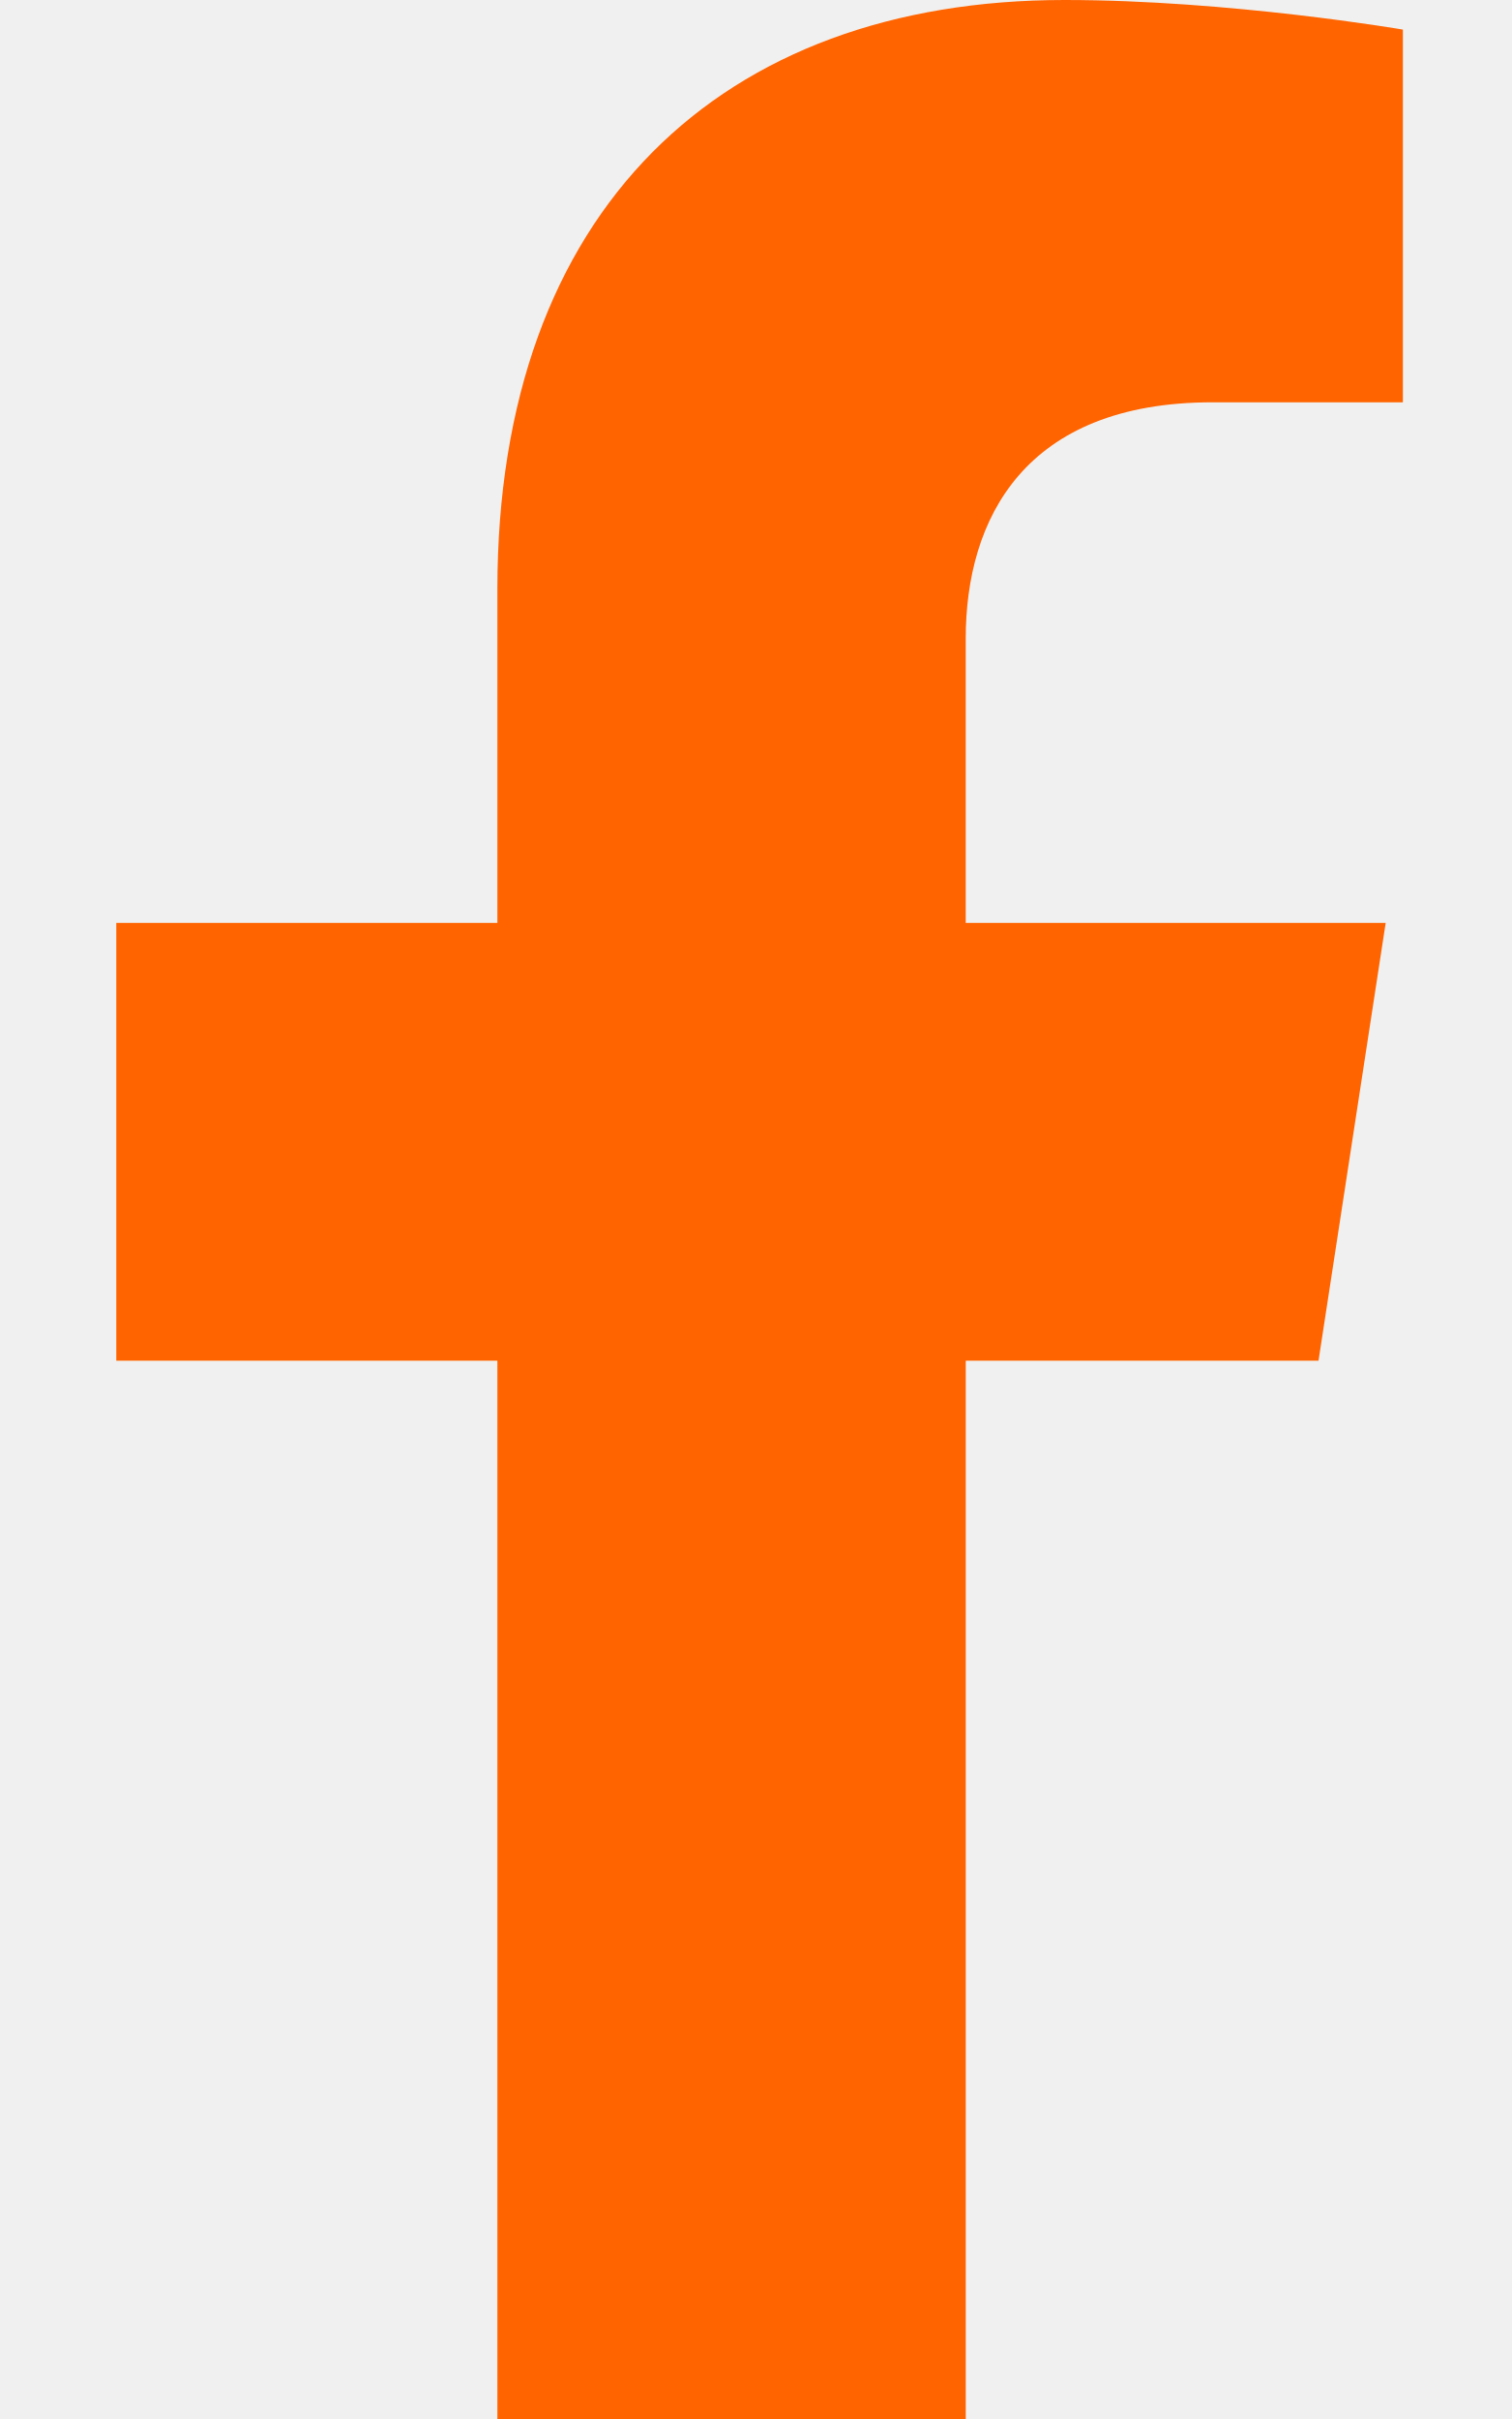
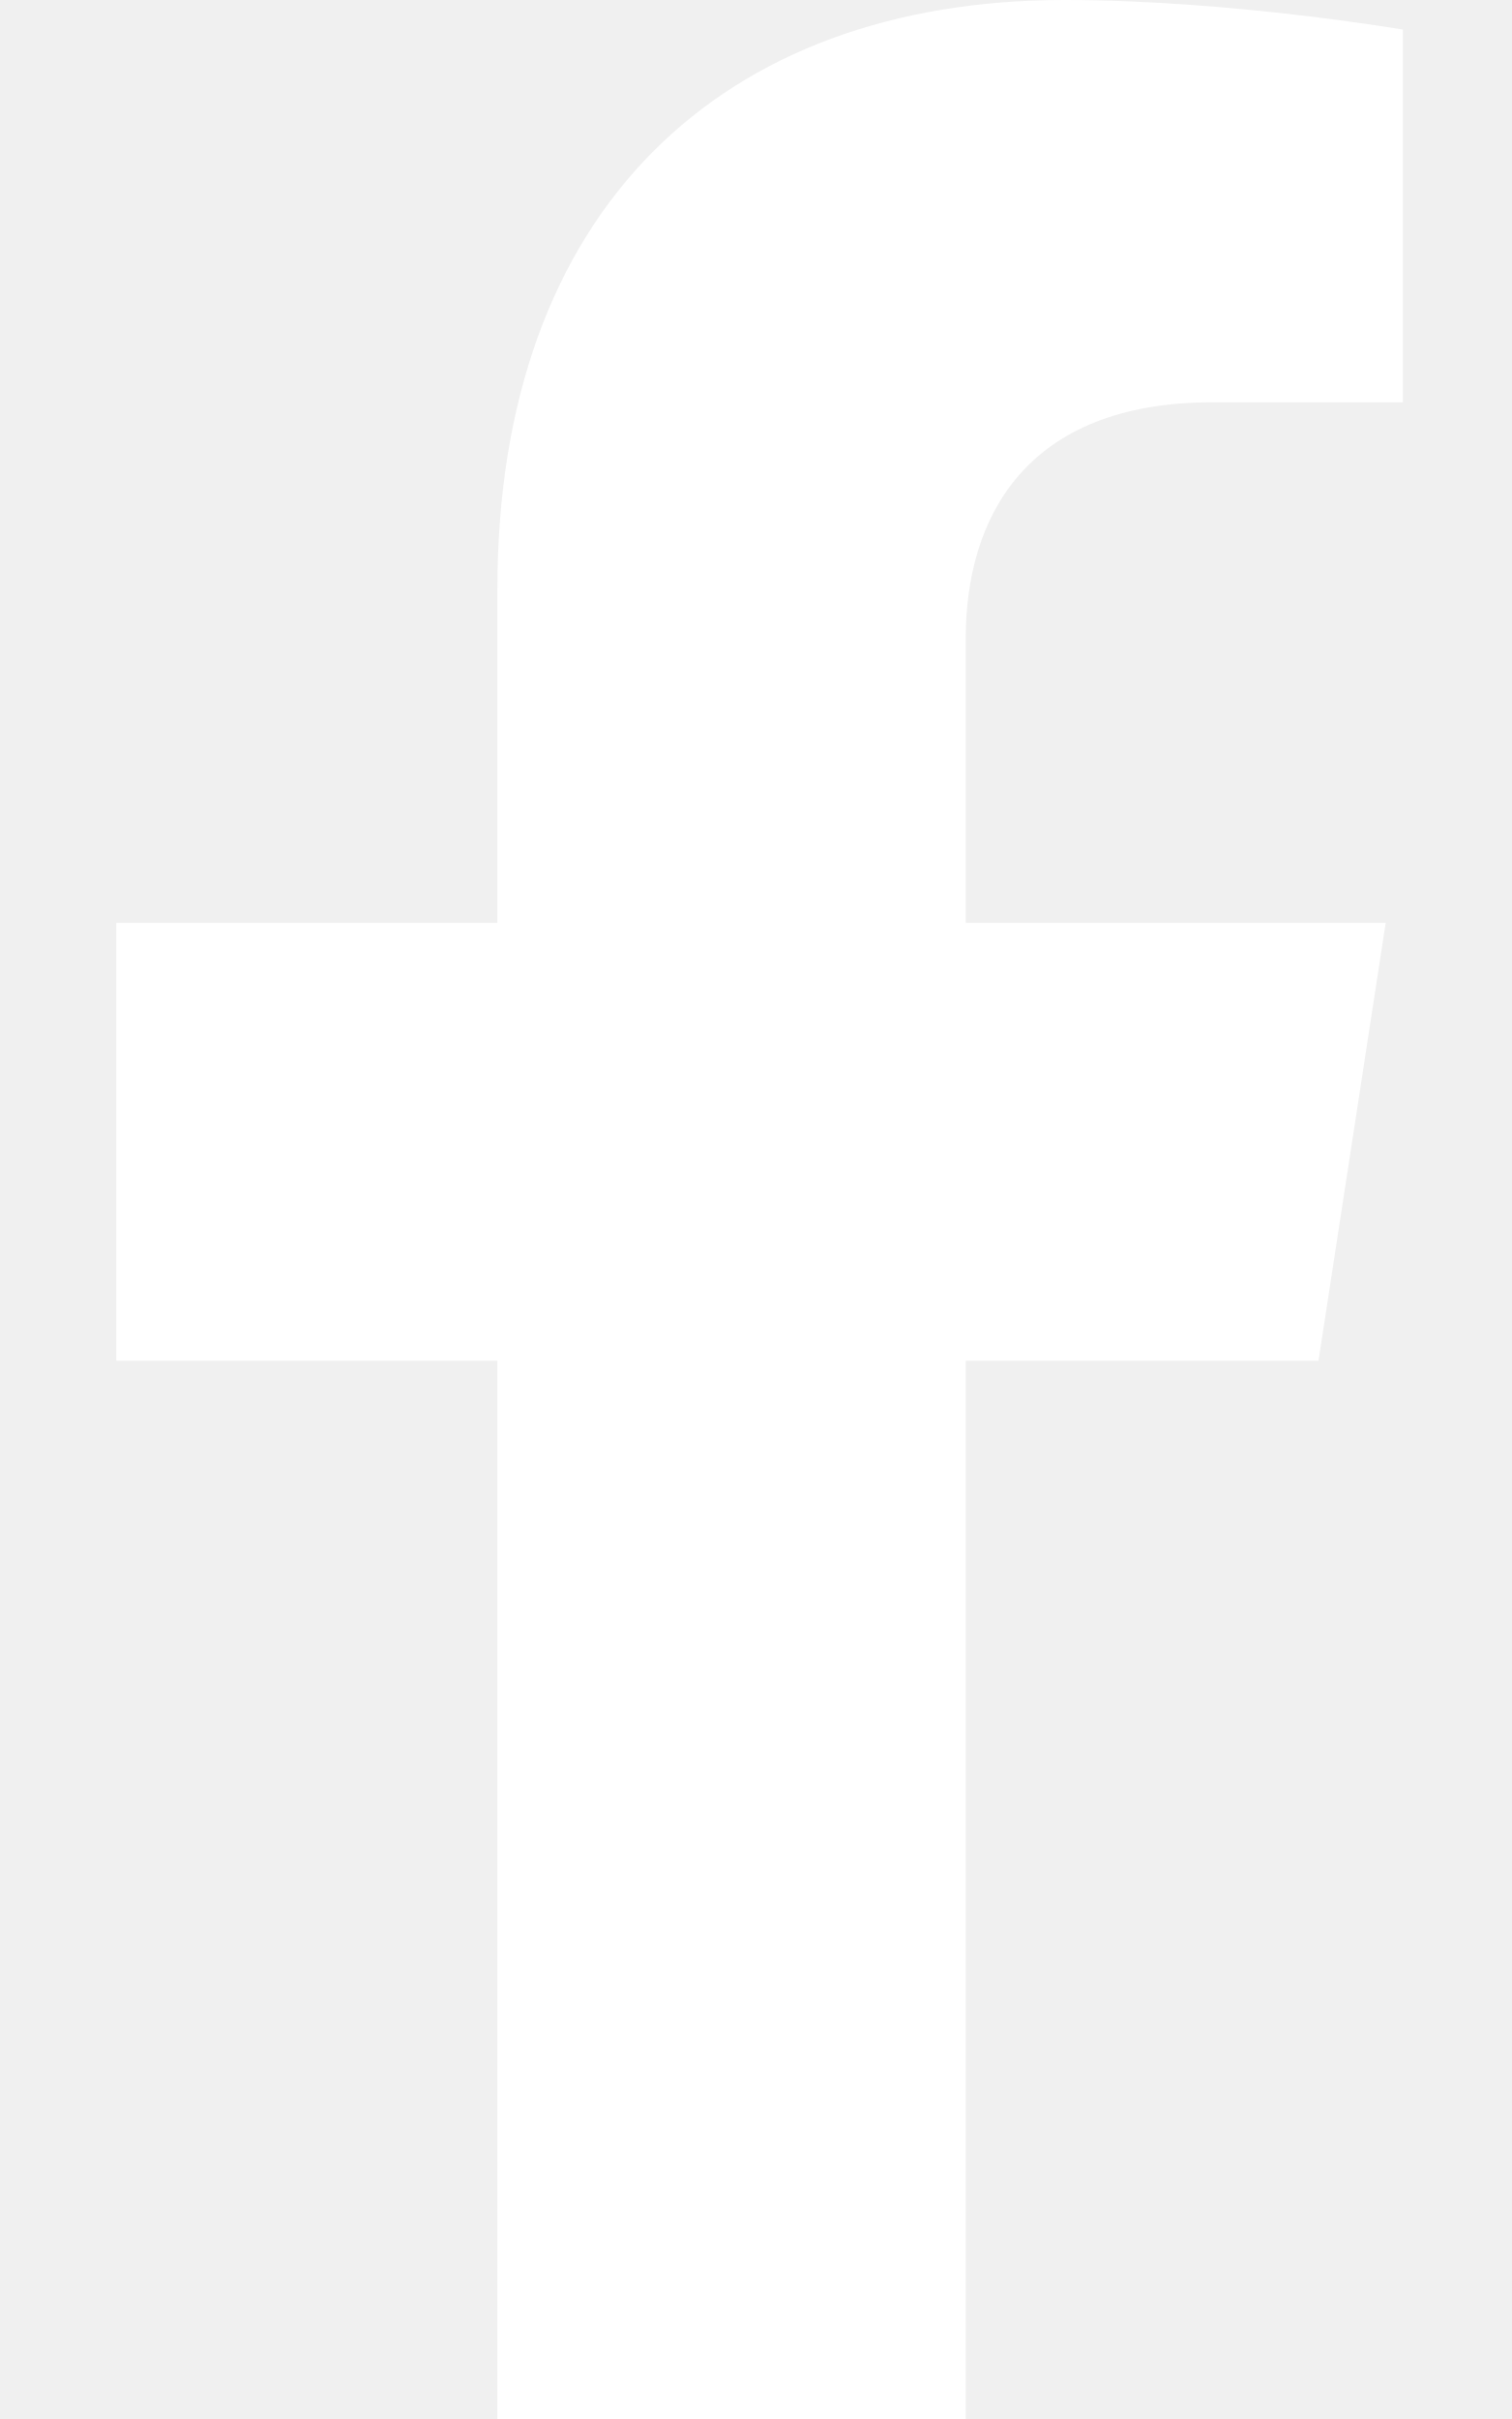
<svg xmlns="http://www.w3.org/2000/svg" viewBox="0 0 320 512">
-   <path fill="#ff6400" d="M279.14 288l14.22-92.66h-88.91v-60.13c0-25.35 12.42-50.06 52.24-50.06H297V6.26S260.36 0 225.36 0C152.77 0 105.3 44.38 105.3 124.72v70.62H24.62V288h80.68v224h99.16V288z" />
+   <path fill="#ffffff" d="M279.14 288l14.22-92.66h-88.91v-60.13c0-25.35 12.42-50.06 52.24-50.06H297V6.26S260.36 0 225.36 0C152.77 0 105.3 44.38 105.3 124.72v70.62H24.62V288h80.68v224h99.16V288z" />
</svg>
